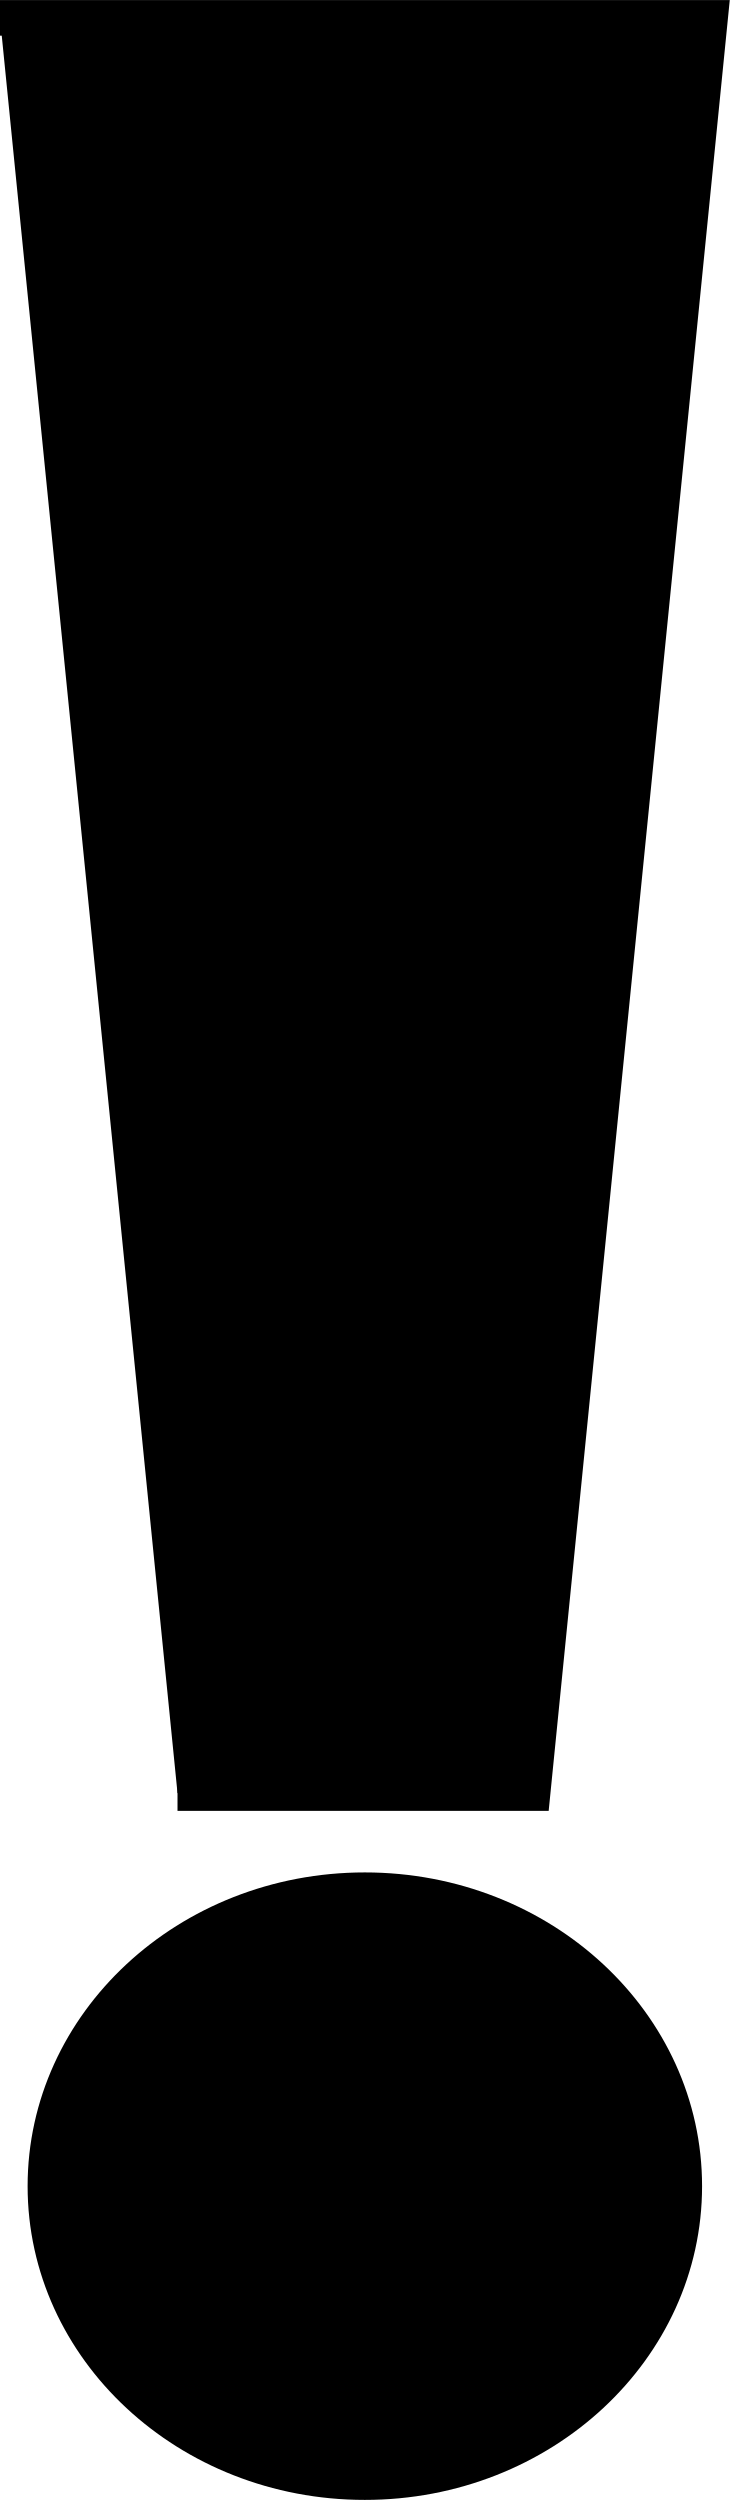
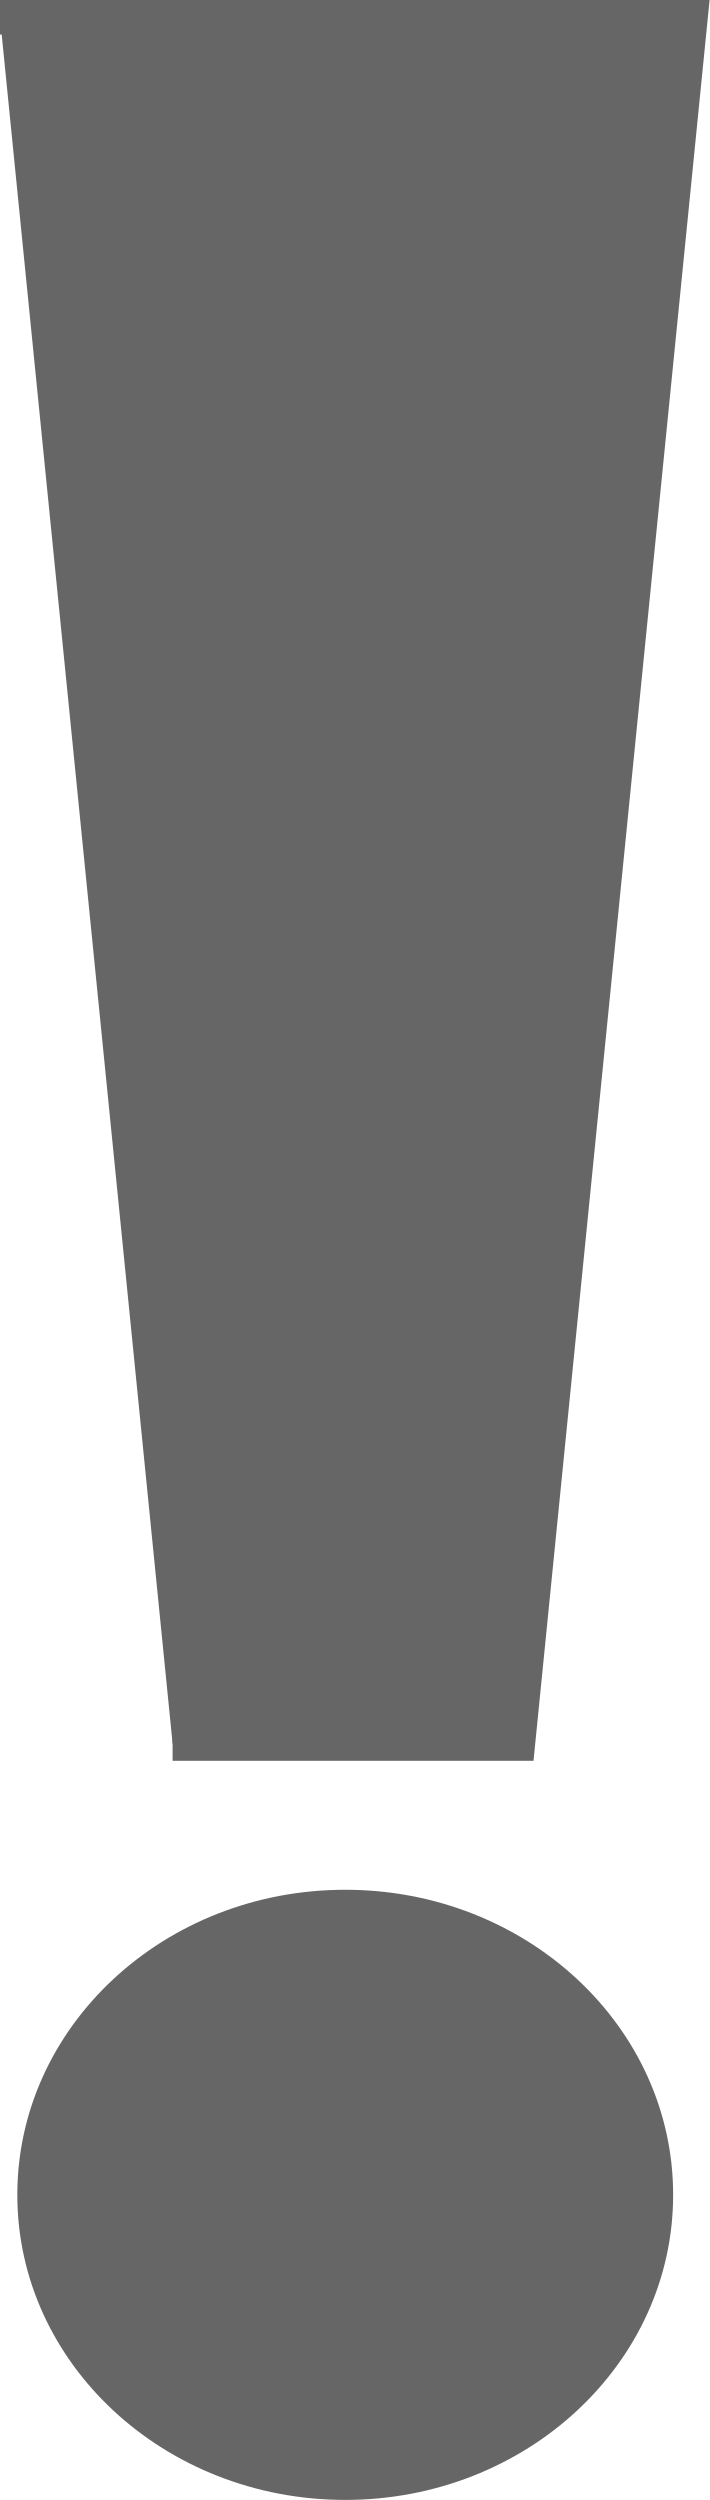
- <svg xmlns="http://www.w3.org/2000/svg" width="20.552" height="70.408" viewBox="0 0 5.438 18.629" version="1.1" id="svg5">
+ <svg xmlns="http://www.w3.org/2000/svg" width="20.552" height="72.408" viewBox="0 0 5.438 19.158" version="1.1" id="svg5">
  <defs id="defs2" />
-   <g id="layer1" transform="translate(-10.51024,-6.482292)">
-     <ellipse style="fill:#000000;fill-opacity:1;stroke-width:0.265" id="path141-4" cx="13.229" cy="22.773" rx="2.513" ry="2.338" />
-     <path style="fill:#000000;fill-opacity:1;stroke:#000000;stroke-width:0.265px;stroke-linecap:butt;stroke-linejoin:miter;stroke-opacity:1" d="m 10.51,6.615 5.292,-1e-7 L 14.479,19.844 H 11.833" id="path1564" />
+   <g id="layer1" transform="translate(-10.58333,-5.953124)">
+     <ellipse style="fill:#666666;fill-opacity:1;stroke-width:0.265" id="path141-4" cx="13.229" cy="22.773" rx="2.513" ry="2.338" />
+     <path style="fill:#666666;fill-opacity:1;stroke:#666666;stroke-width:0.265px;stroke-linecap:butt;stroke-linejoin:miter;stroke-opacity:1" d="m 10.583,6.085 5.292,-1e-7 -1.323,13.229 H 11.906" id="path1564" />
  </g>
</svg>
